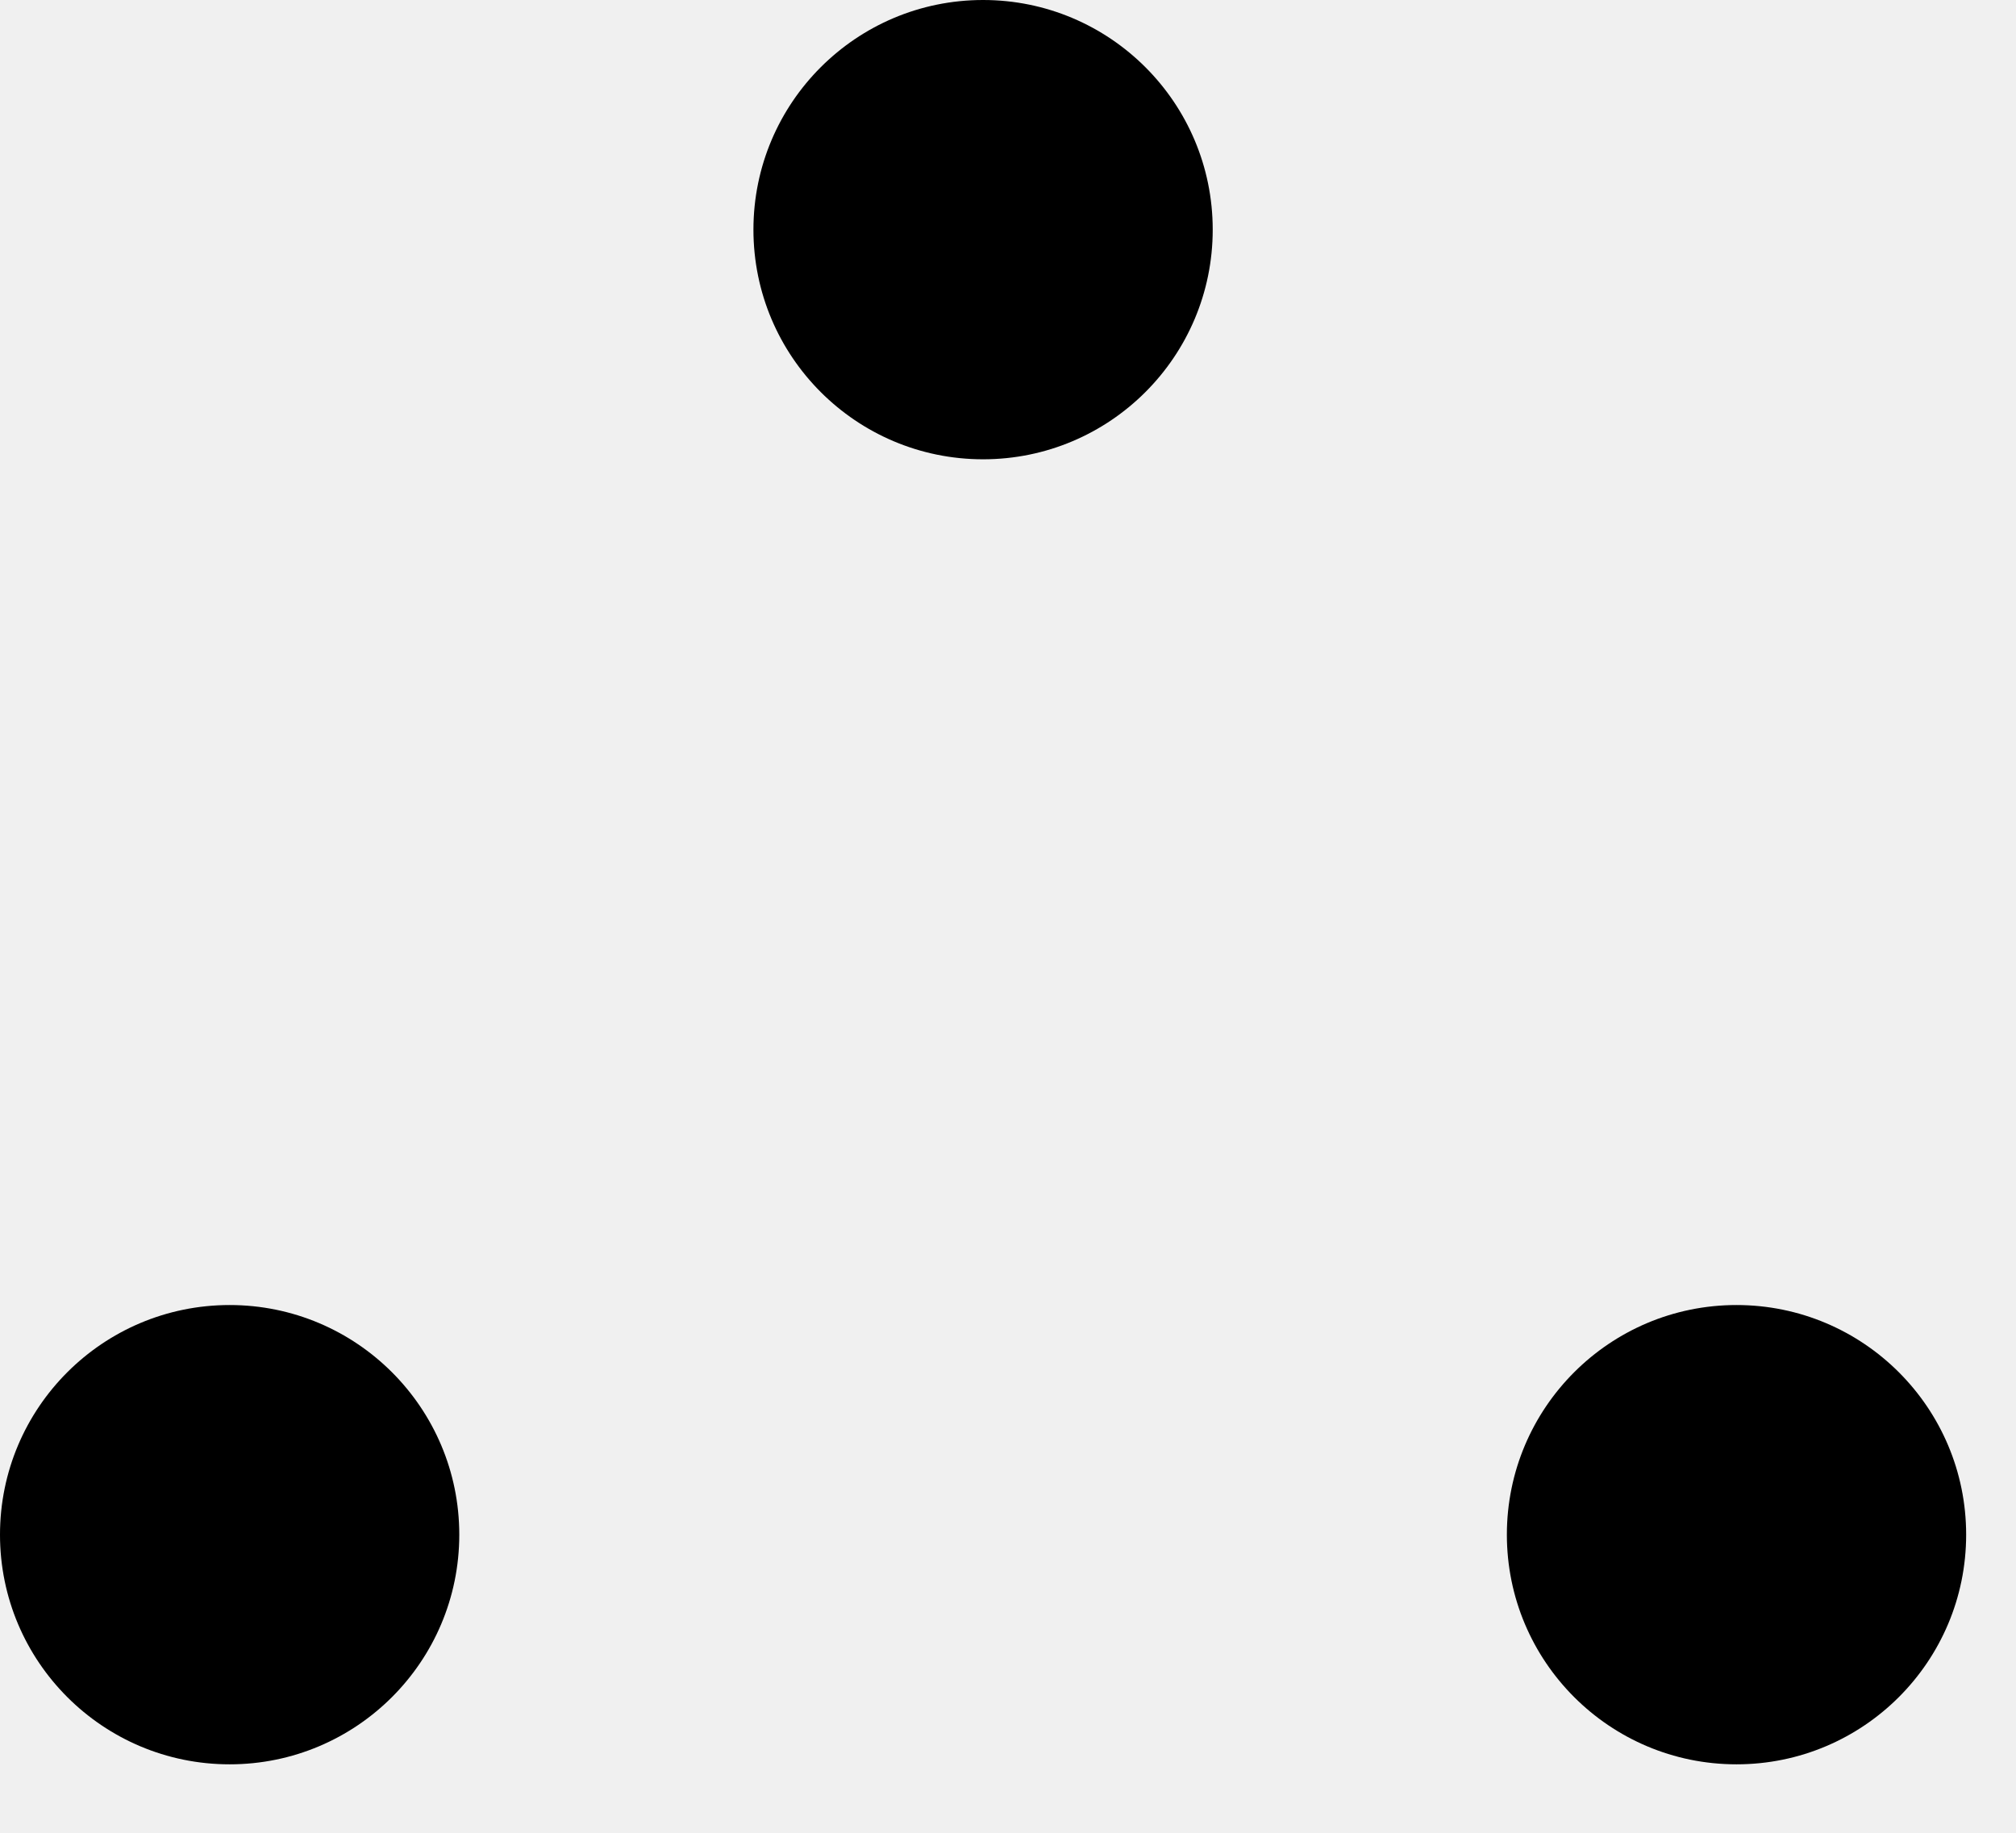
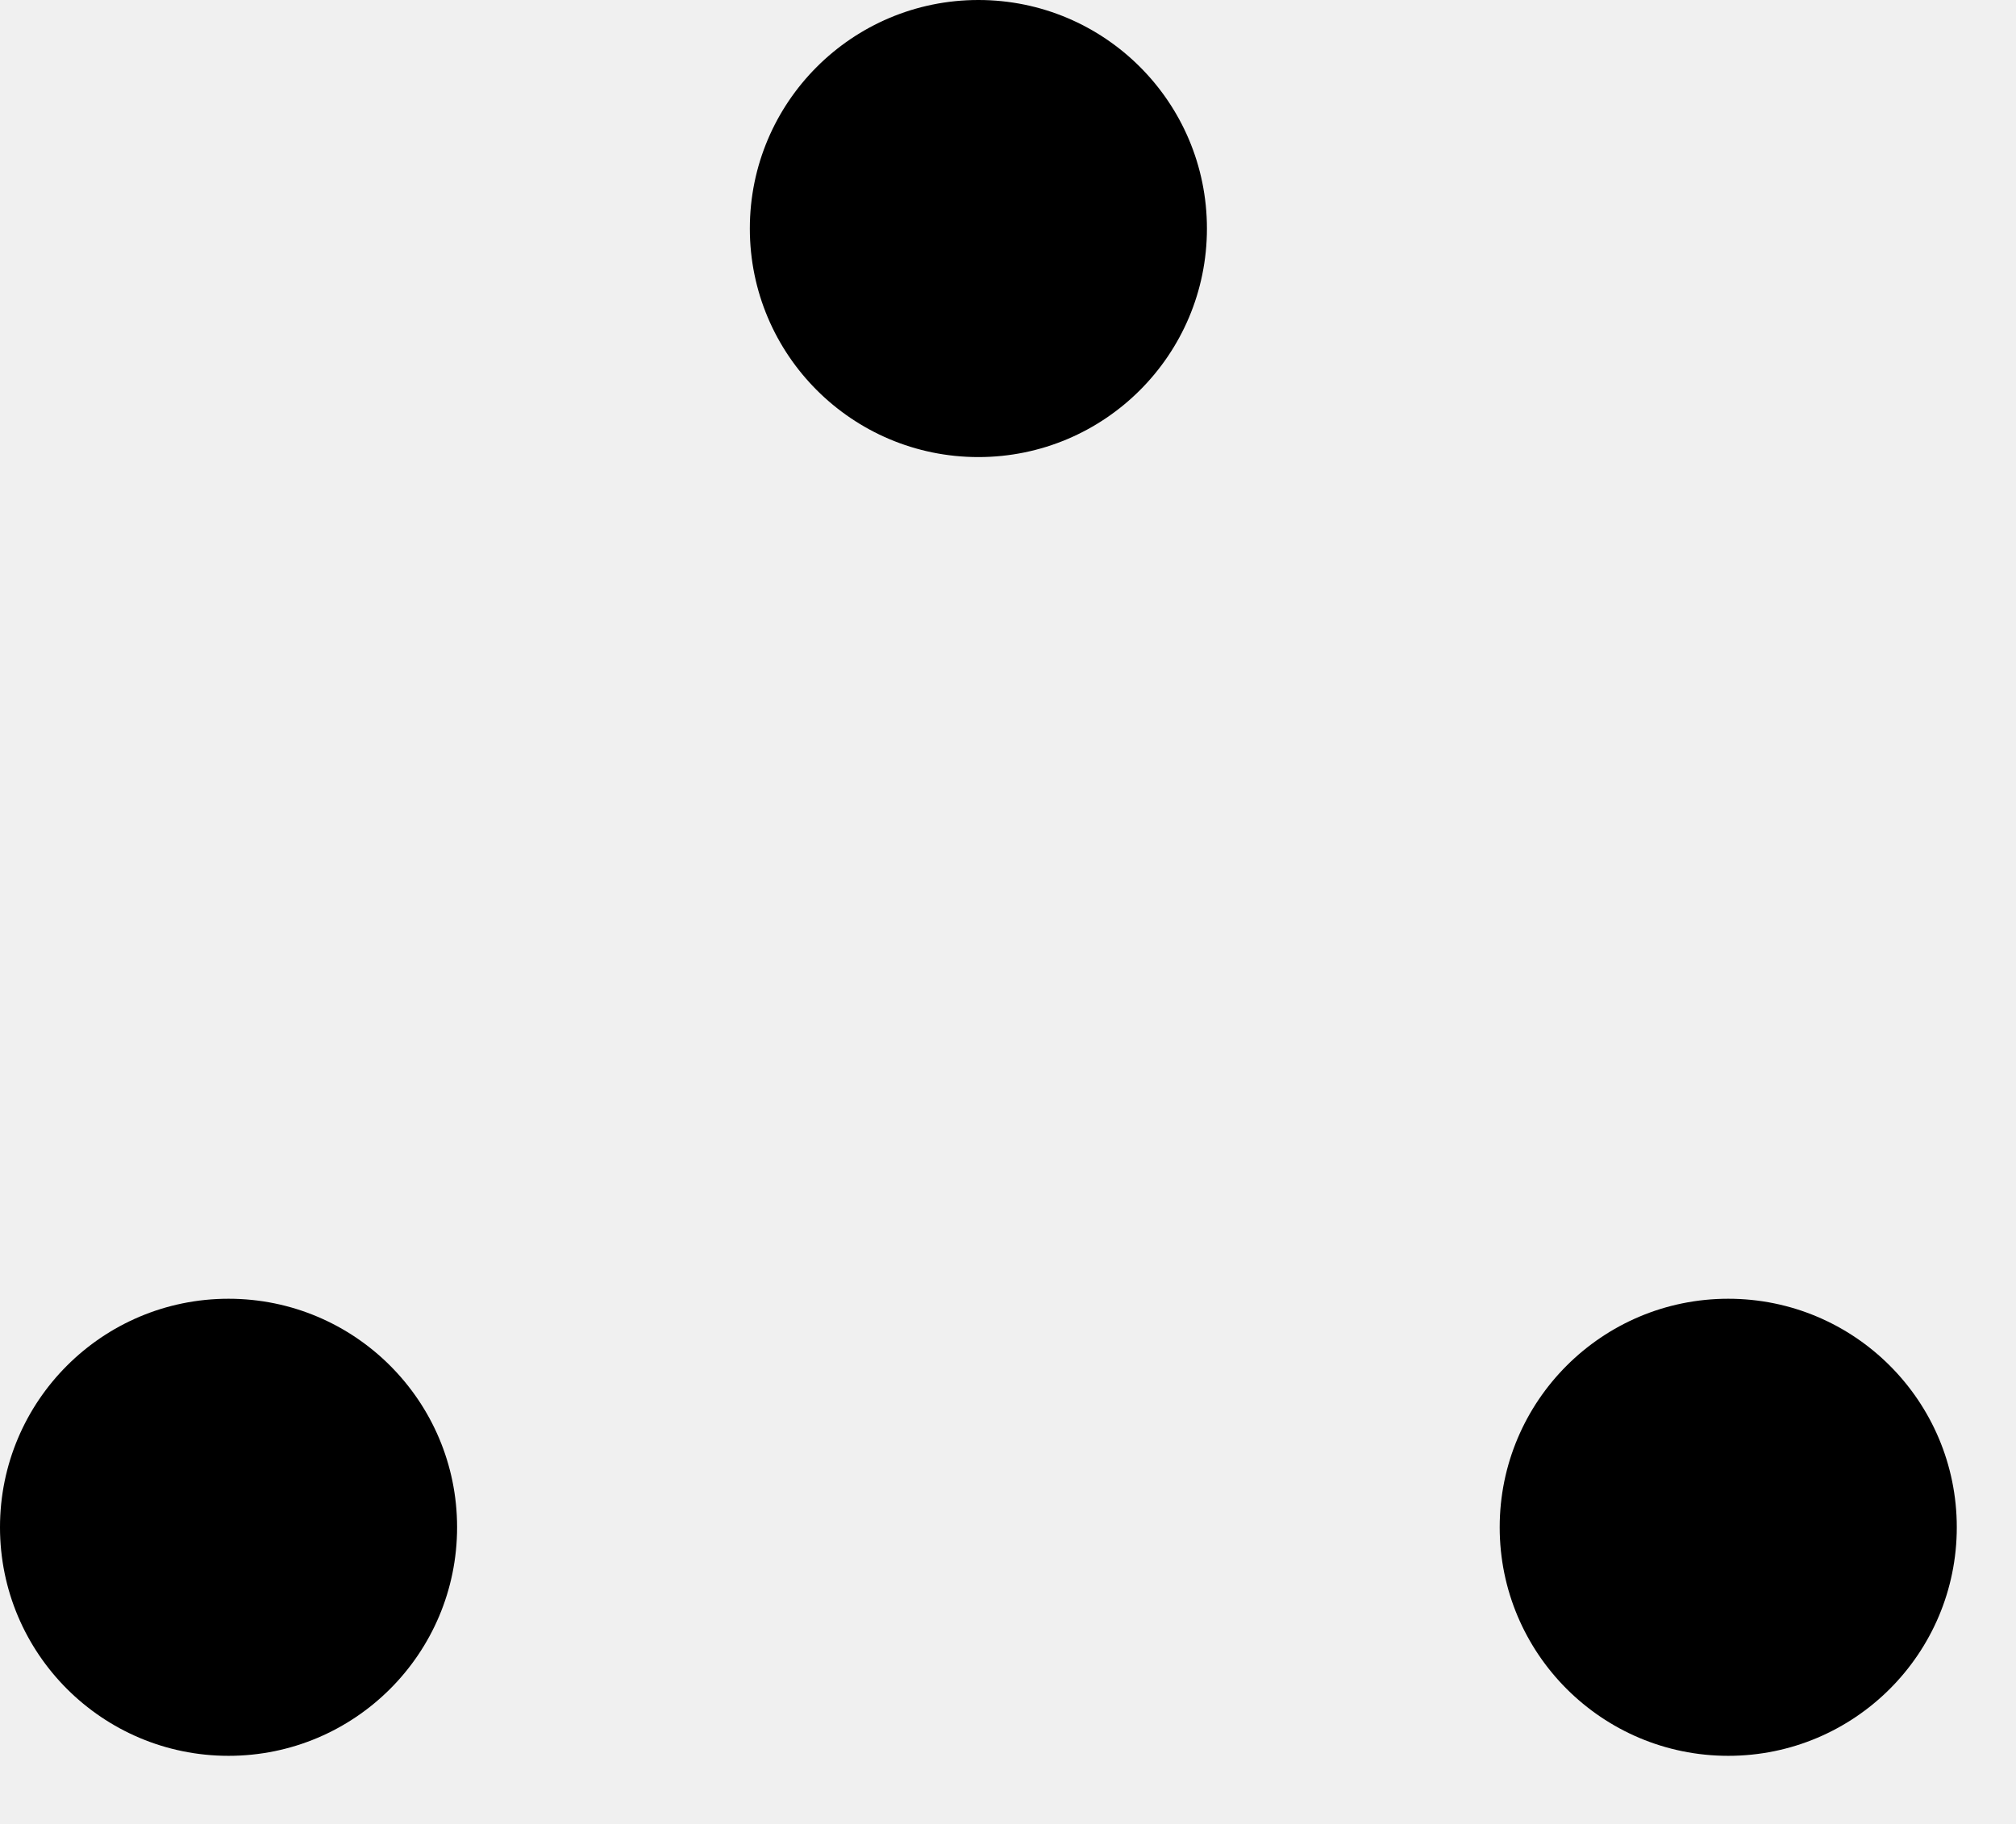
- <svg xmlns="http://www.w3.org/2000/svg" width="22" height="20" viewBox="0 0 22 20" fill="none">
-   <g clip-path="url(#clip0_59_23)">
-     <path d="M10.728 5.012C12.112 5.012 13.234 3.89 13.234 2.506C13.234 1.122 12.112 0 10.728 0C9.344 0 8.222 1.122 8.222 2.506C8.222 3.89 9.344 5.012 10.728 5.012Z" fill="black" />
-     <path d="M18.95 19.253C20.334 19.253 21.456 18.131 21.456 16.747C21.456 15.363 20.334 14.241 18.95 14.241C17.566 14.241 16.444 15.363 16.444 16.747C16.444 18.131 17.566 19.253 18.95 19.253Z" fill="black" />
-     <path d="M2.506 19.253C3.89 19.253 5.012 18.131 5.012 16.747C5.012 15.363 3.89 14.241 2.506 14.241C1.122 14.241 0 15.363 0 16.747C0 18.131 1.122 19.253 2.506 19.253Z" fill="black" />
-   </g>
-   <defs>
-     <clipPath id="clip0_59_23">
-       <rect width="22" height="20" fill="white" />
-     </clipPath>
-   </defs>
+ <svg xmlns="http://www.w3.org/2000/svg" width="105" height="95" viewBox="0 0 105 95" fill="none">
+   <path d="M50.958 23.807C57.532 23.807 62.861 18.478 62.861 11.903C62.861 5.329 57.532 0 50.958 0C44.383 0 39.054 5.329 39.054 11.903C39.054 18.478 44.383 23.807 50.958 23.807Z" fill="black" />
+   <path d="M90.013 91.453C96.587 91.453 101.916 86.123 101.916 79.549C101.916 72.975 96.587 67.646 90.013 67.646C83.439 67.646 78.109 72.975 78.109 79.549C78.109 86.123 83.439 91.453 90.013 91.453Z" fill="black" />
+   <path d="M11.903 91.453C18.478 91.453 23.807 86.123 23.807 79.549C23.807 72.975 18.478 67.646 11.903 67.646C5.329 67.646 0 72.975 0 79.549C0 86.123 5.329 91.453 11.903 91.453Z" fill="black" />
</svg>
